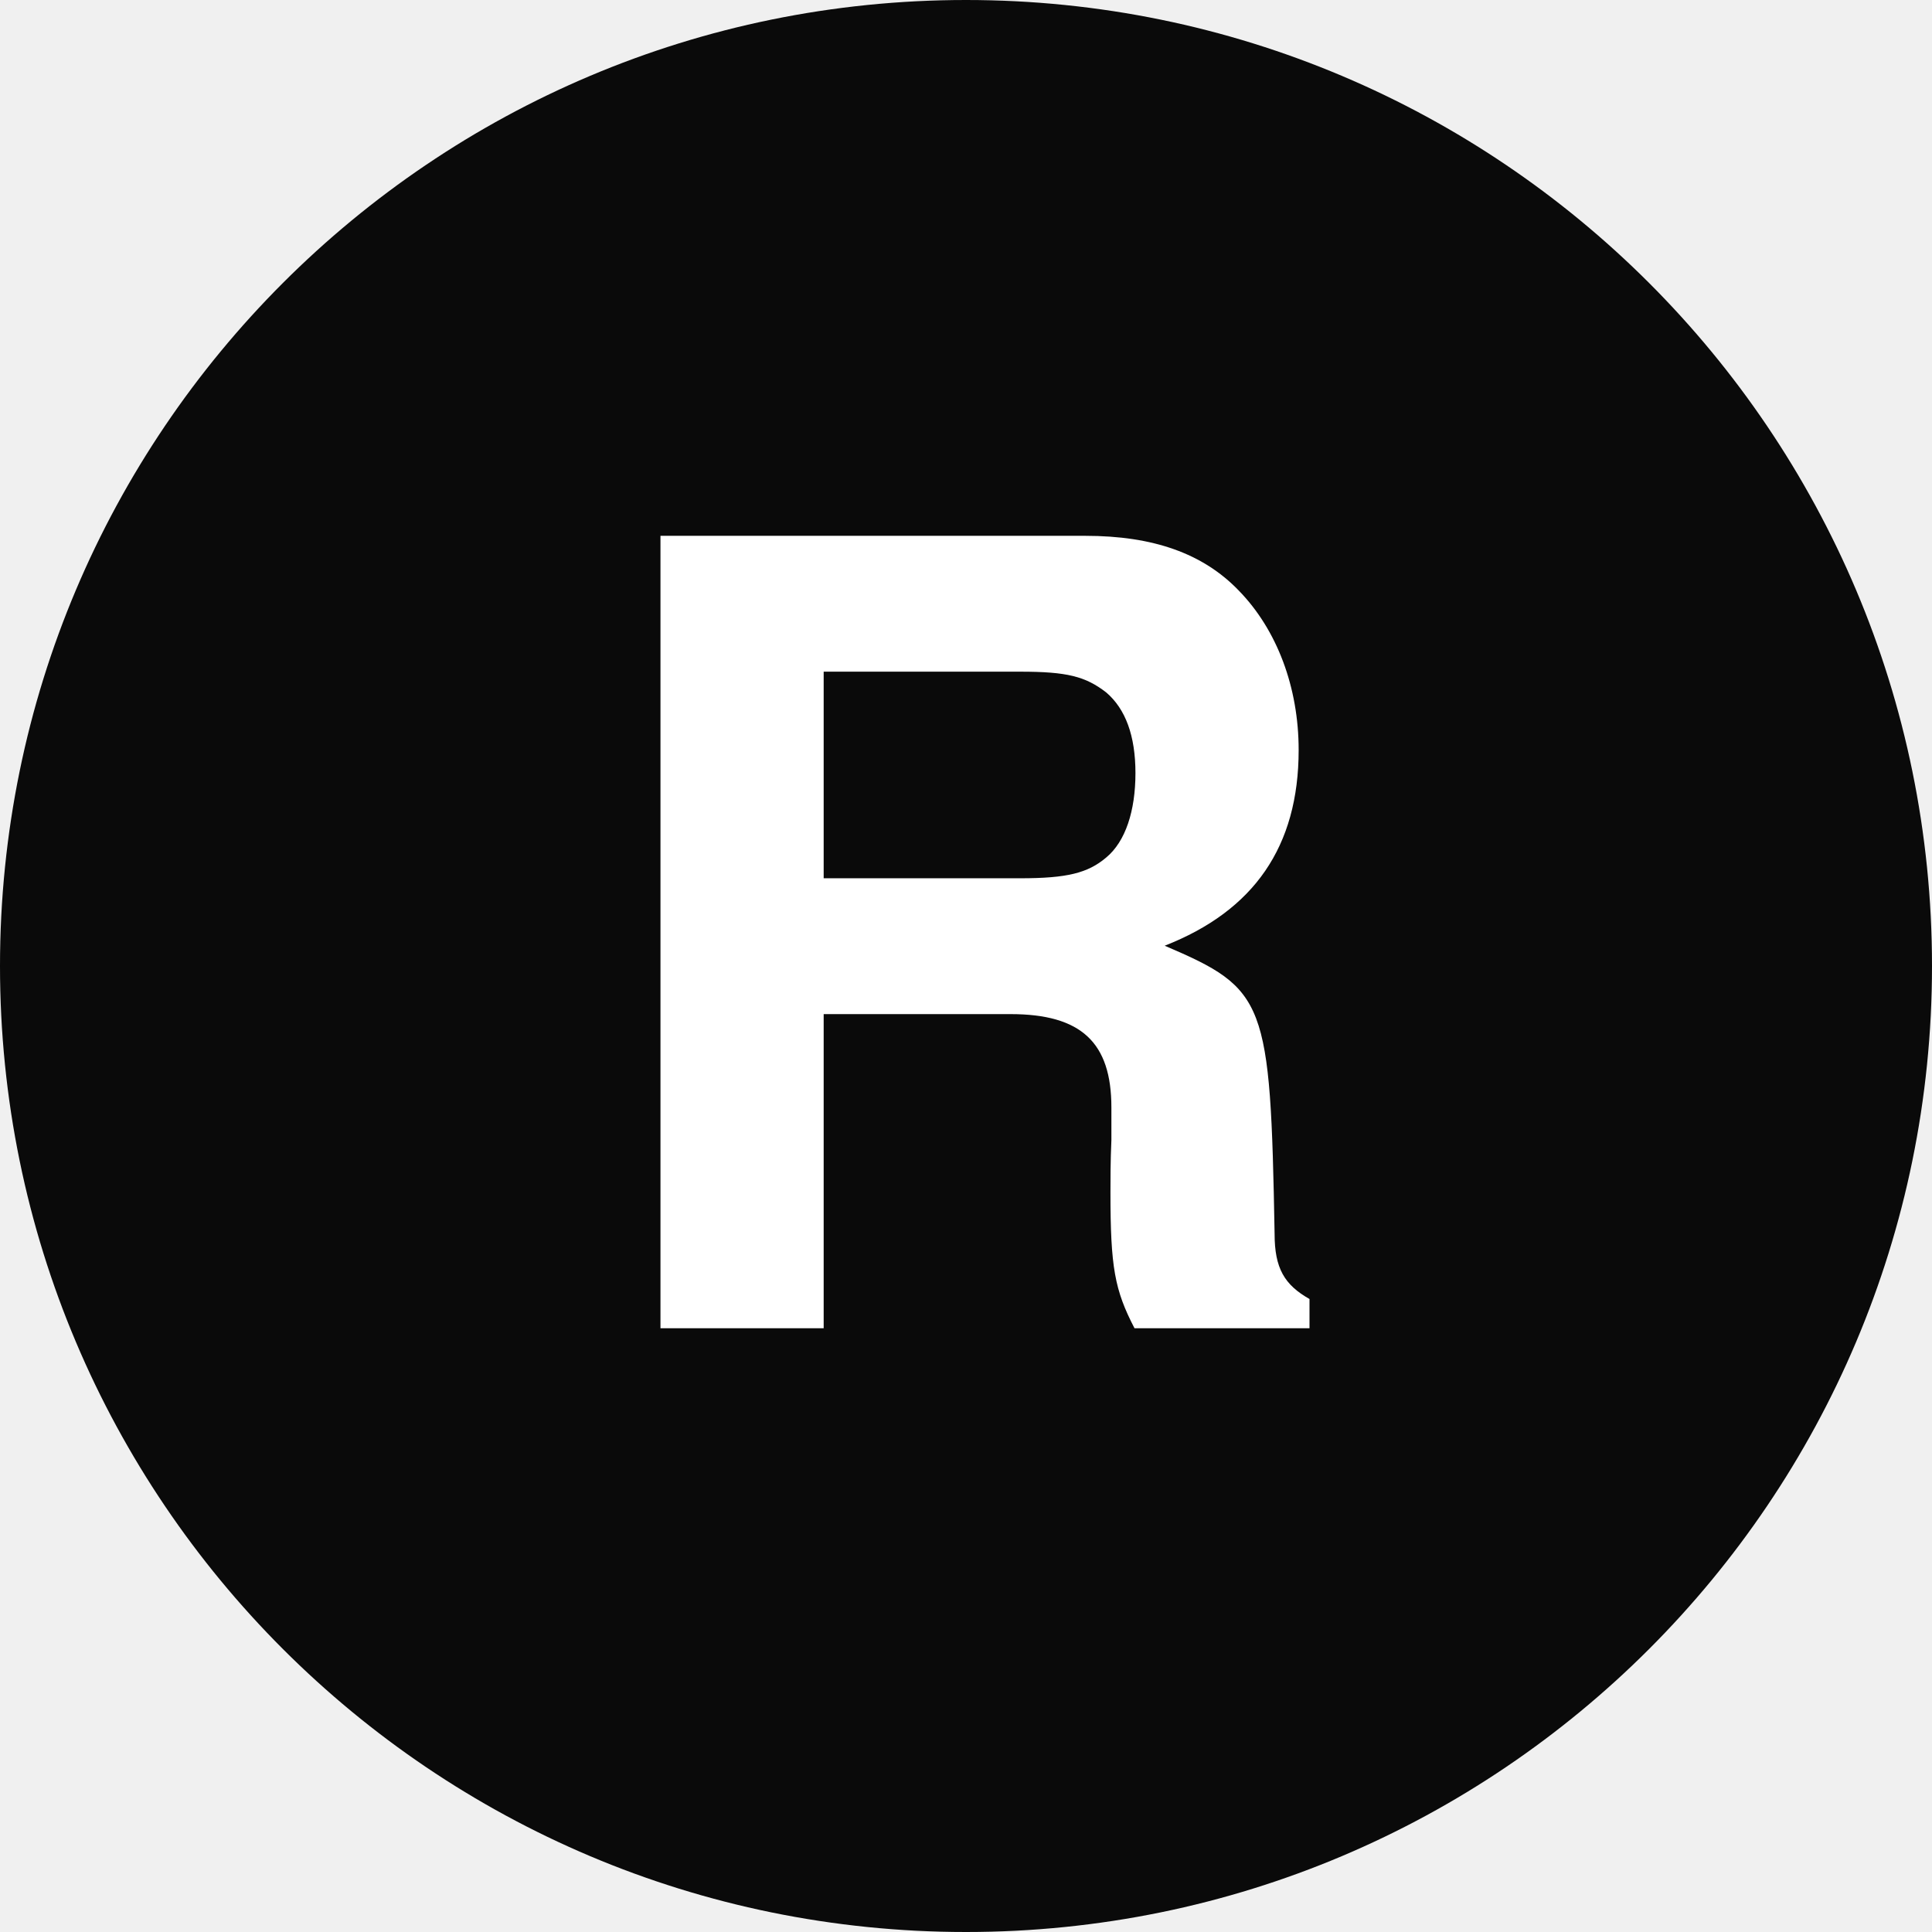
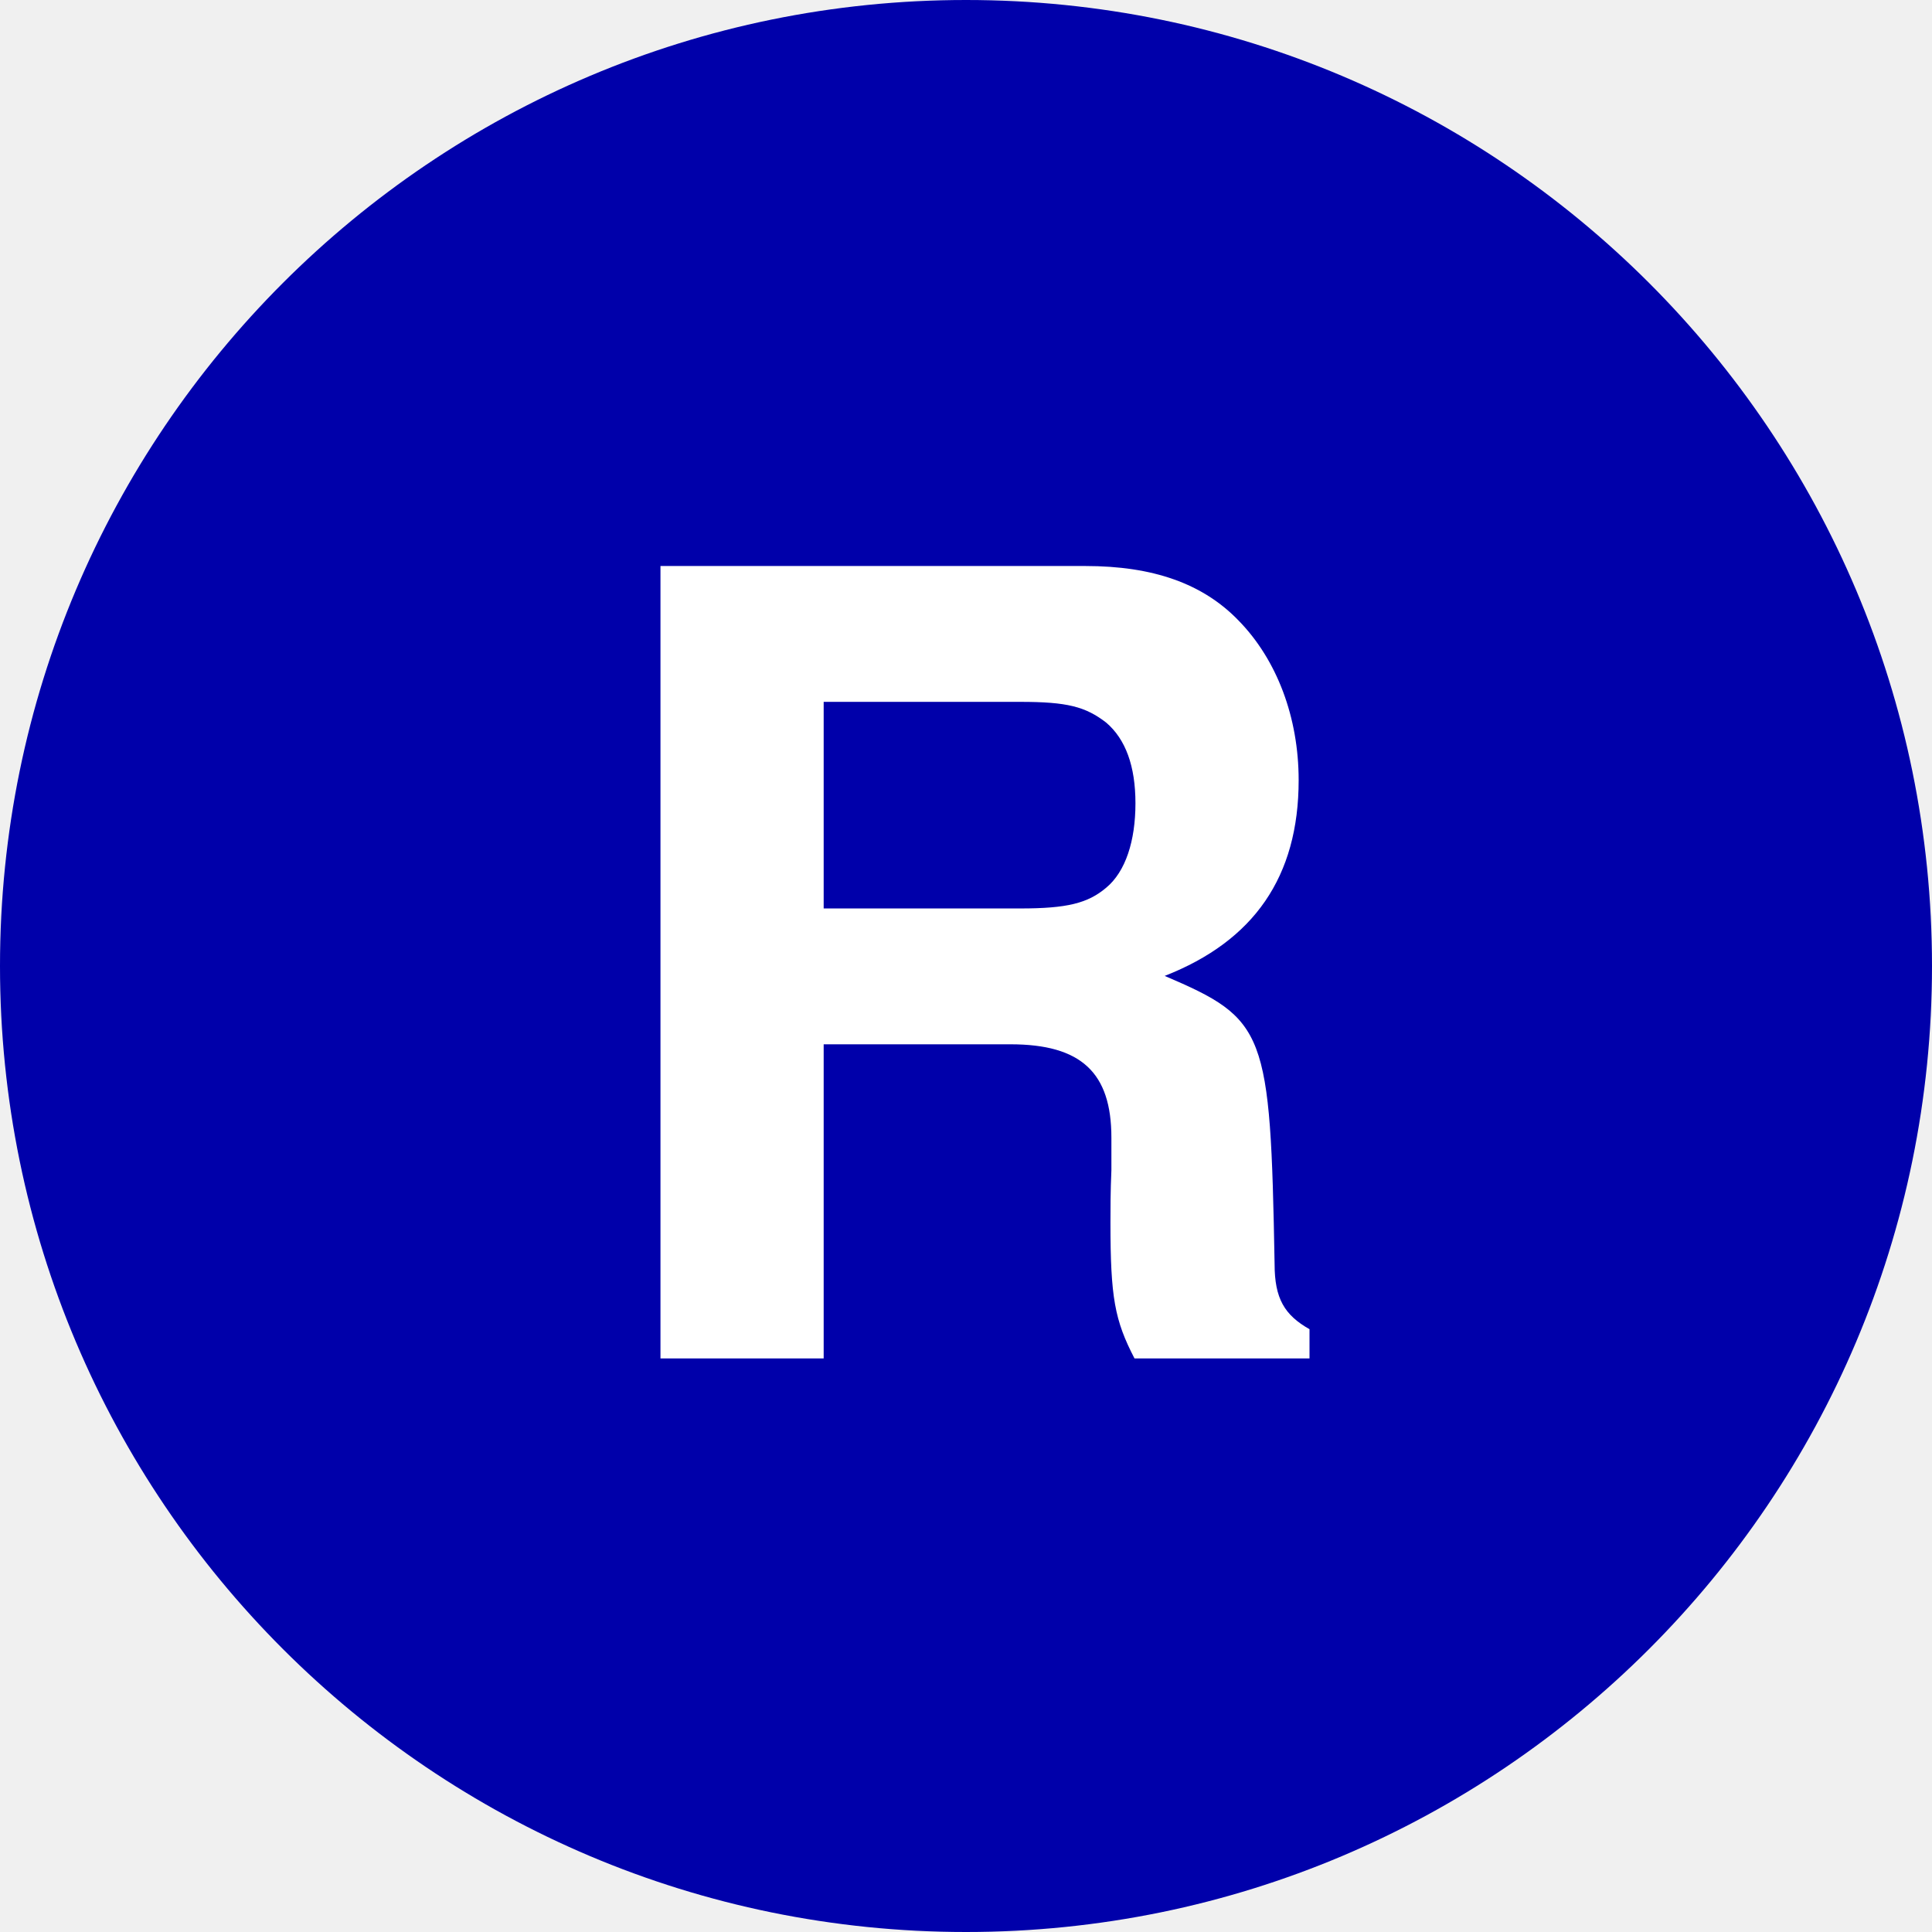
<svg xmlns="http://www.w3.org/2000/svg" viewBox="0 0 64 64">
-   <circle cx="32" cy="32" r="32" fill="#0a0a0a" />
-   <text x="32" y="44" font-family="Helvetica, Arial, sans-serif" font-size="36" font-weight="bold" fill="white" text-anchor="middle">R</text>
+   <circle cx="32" cy="32" r="32" fill="#0000aa" />
+   <text x="32" y="45" font-family="Helvetica, Arial, sans-serif" font-size="36" font-weight="bold" fill="white" text-anchor="middle">R</text>
</svg>
